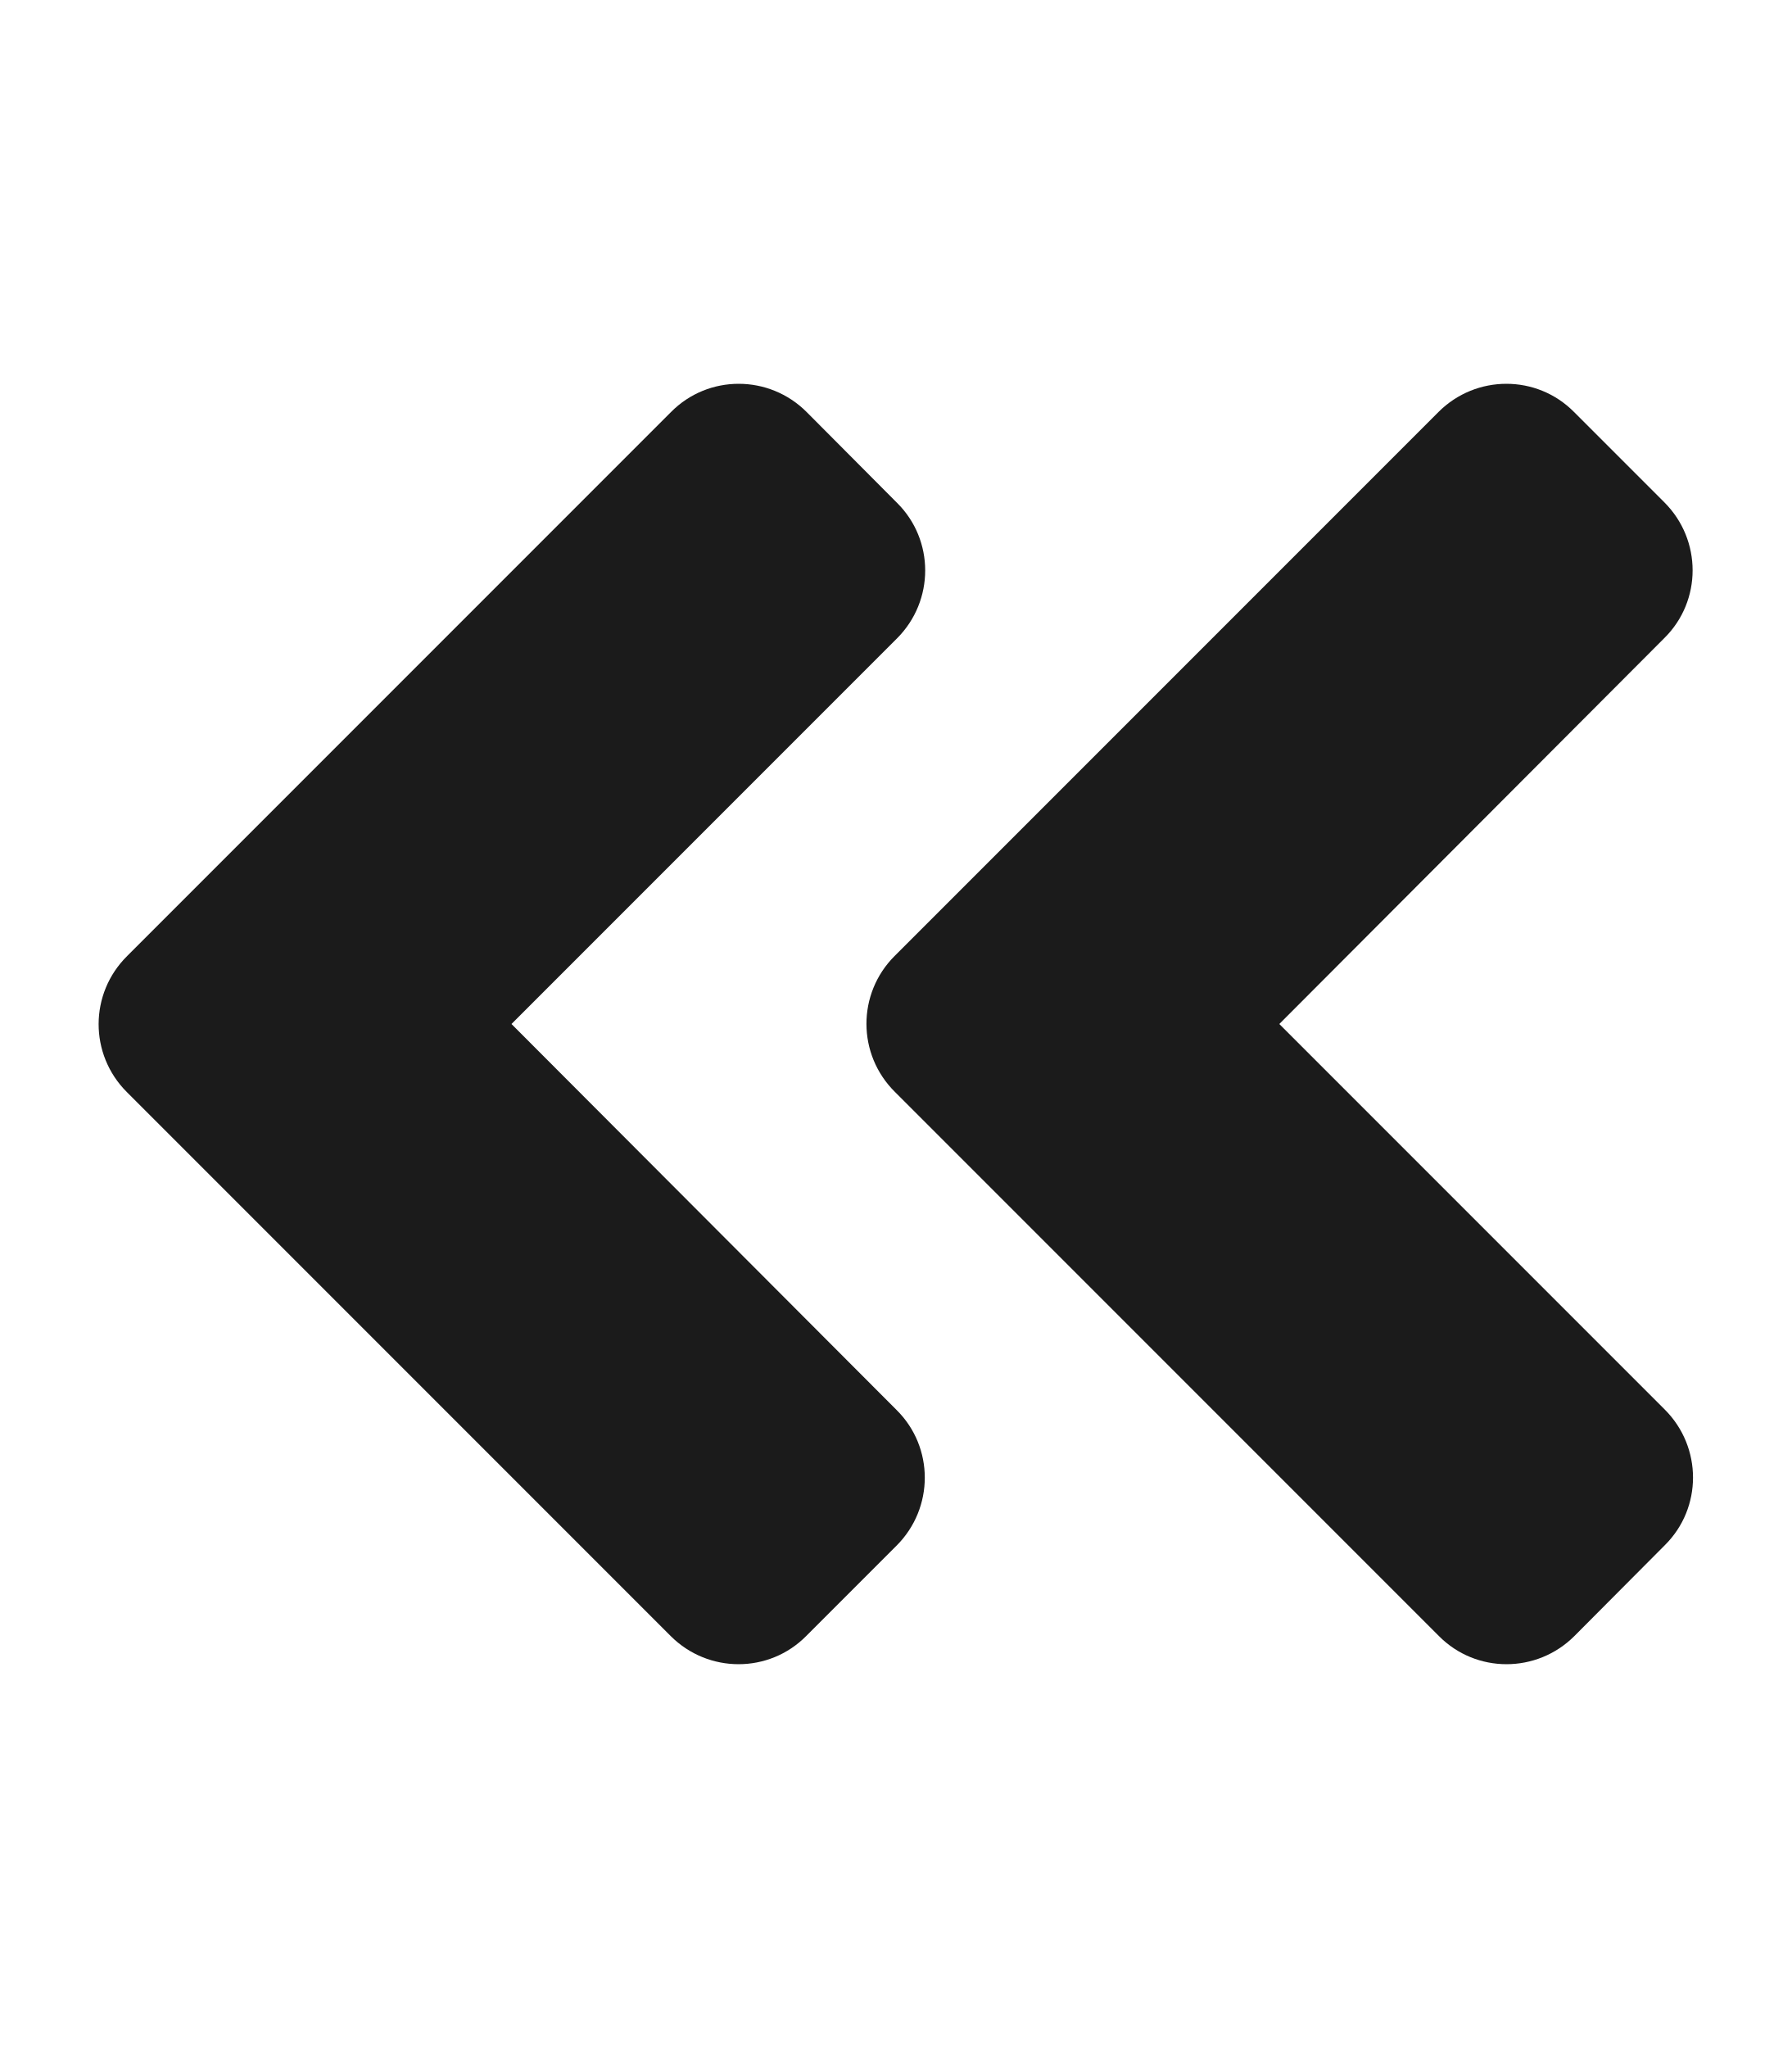
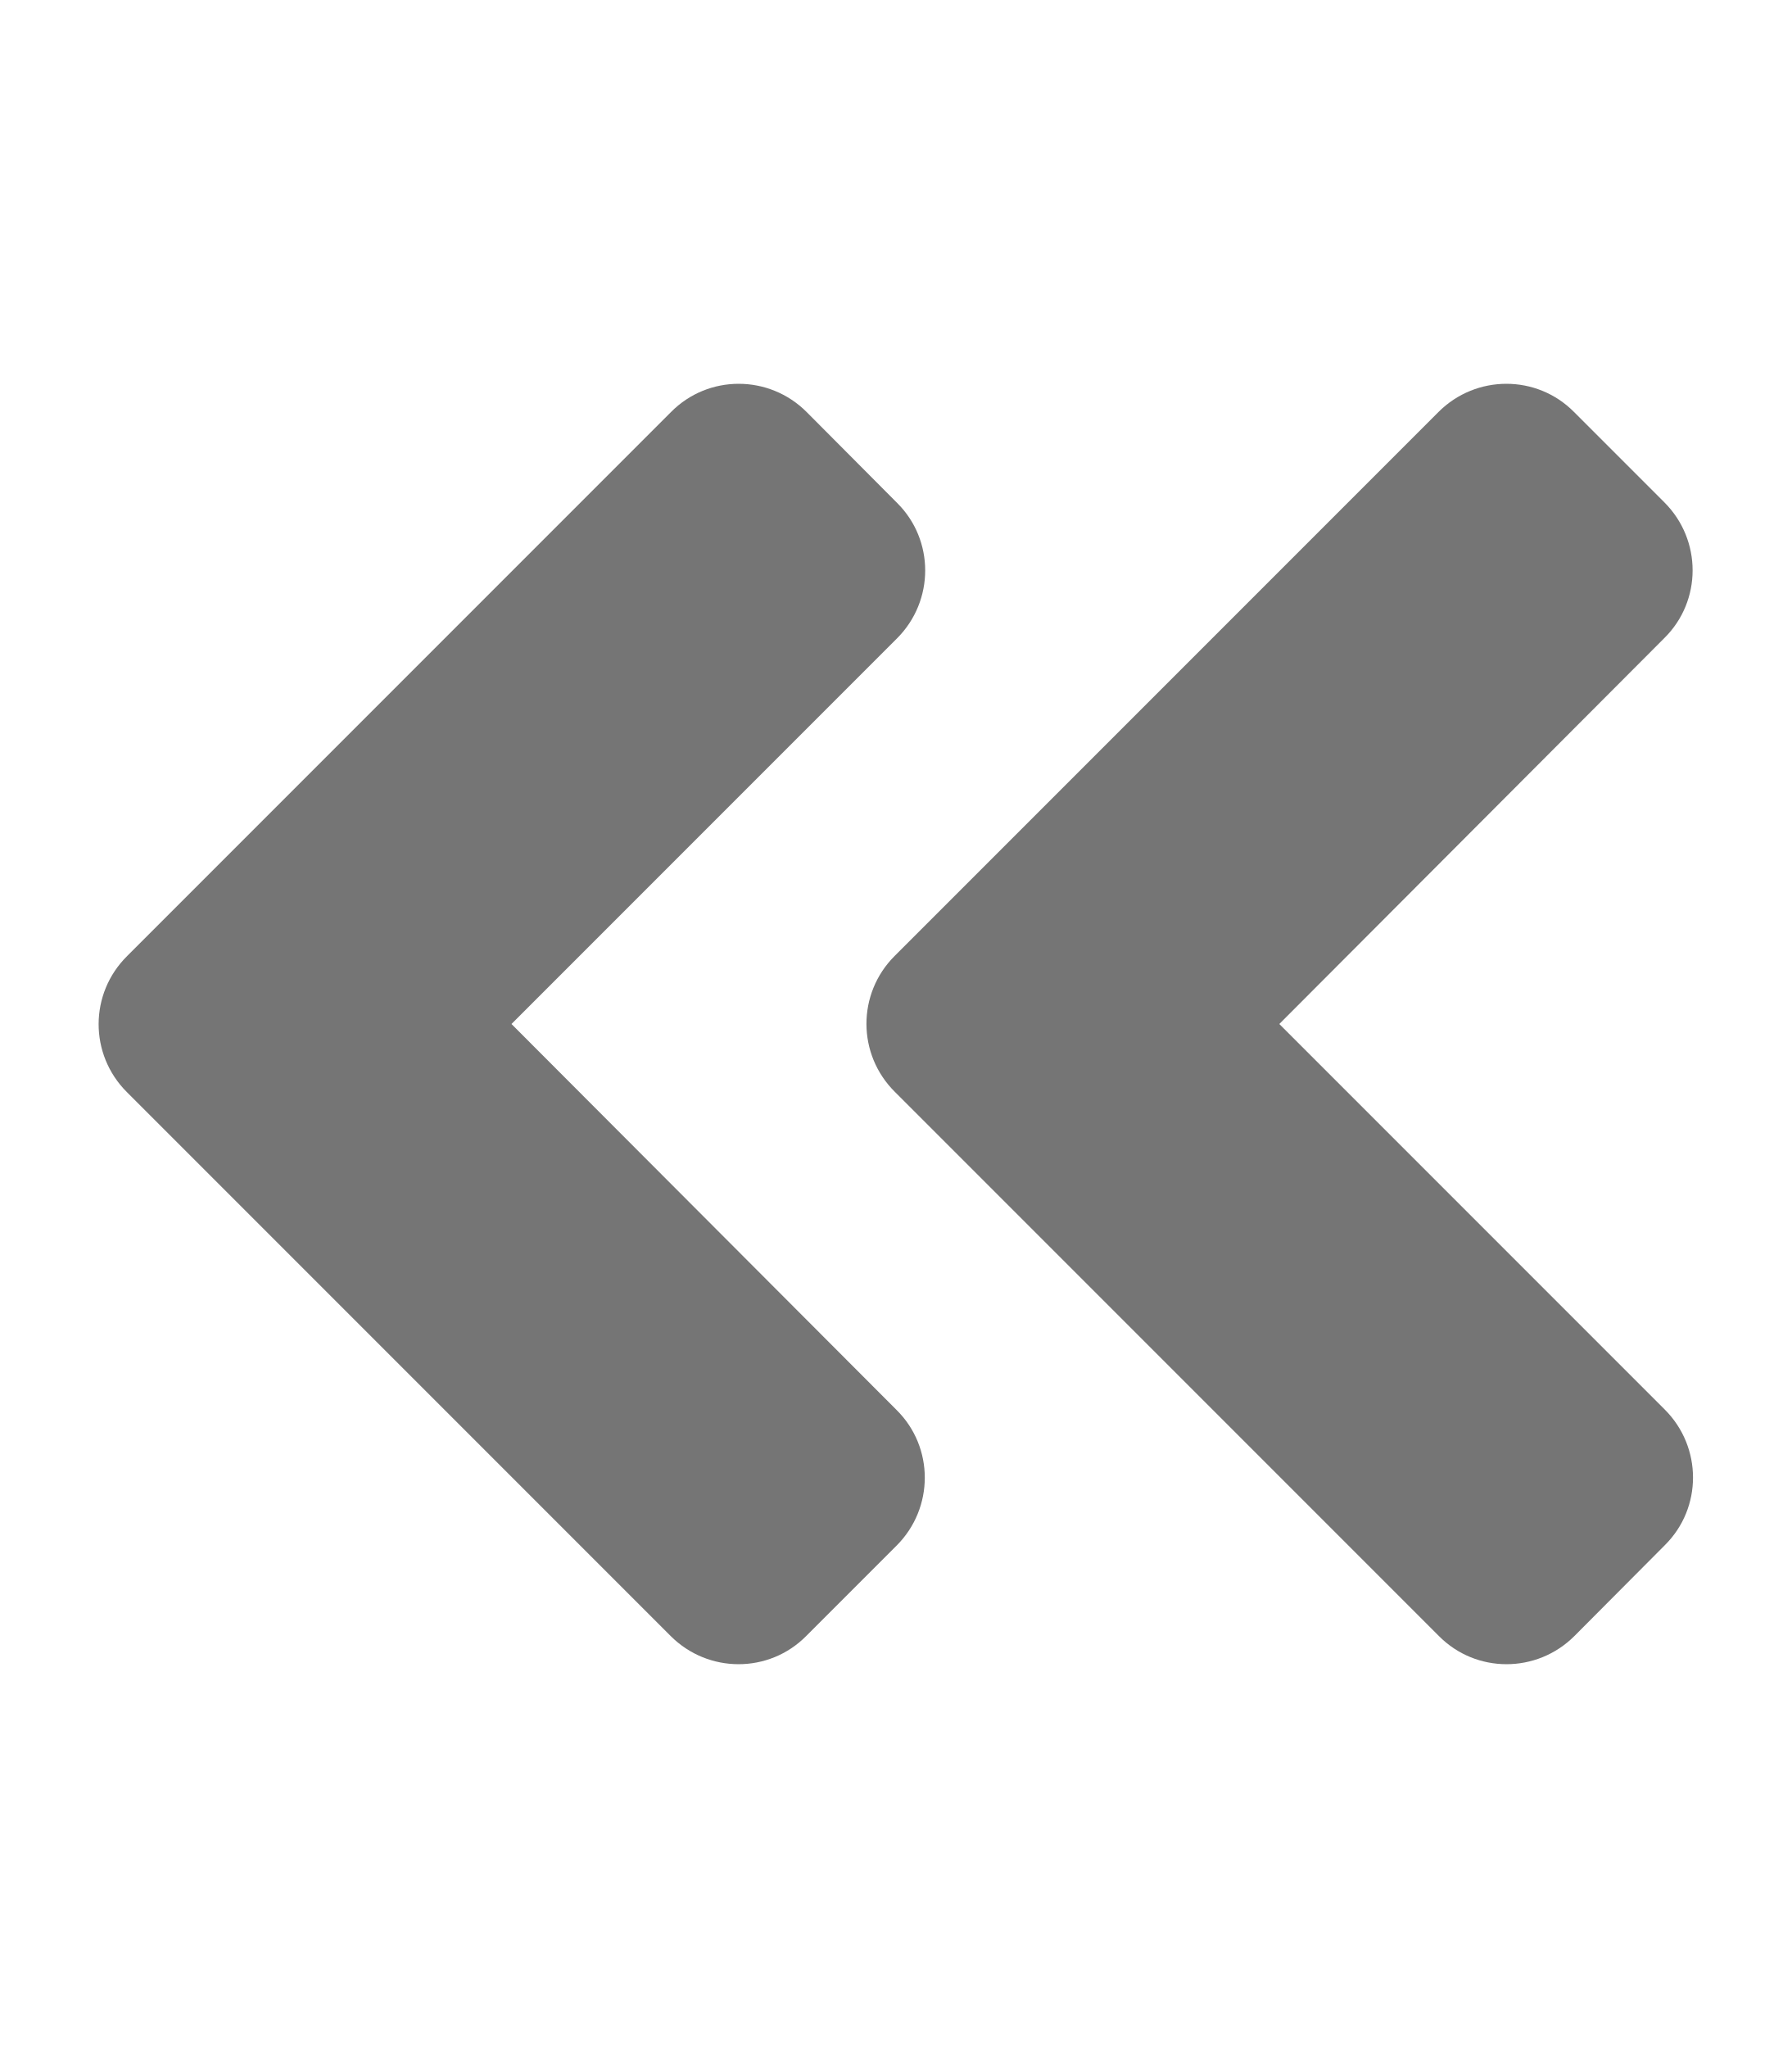
<svg xmlns="http://www.w3.org/2000/svg" aria-hidden="true" focusable="false" data-prefix="fas" data-icon="angle-double-left" class="svg-inline--fa fa-angle-double-left fa-w-14" role="img" viewBox="0 0 448 512">
-   <path fill="#1b1b1b" d="M223.7 239l136-136c9.4-9.4 24.6-9.4 33.9 0l22.6 22.6c9.4 9.4 9.4 24.6 0 33.9L319.9 256l96.4 96.4c9.4 9.4 9.4 24.6 0 33.9L393.7 409c-9.4 9.4-24.6 9.4-33.9 0l-136-136c-9.5-9.4-9.5-24.6-.1-34zm-192 34l136 136c9.4 9.4 24.6 9.4 33.9 0l22.6-22.6c9.4-9.4 9.4-24.6 0-33.9L127.9 256l96.4-96.4c9.4-9.4 9.4-24.6 0-33.9L201.7 103c-9.4-9.4-24.6-9.4-33.9 0l-136 136c-9.5 9.4-9.5 24.6-.1 34z" />
+   <path fill="#757575" d="M223.7 239l136-136c9.4-9.4 24.6-9.4 33.9 0l22.6 22.6c9.4 9.4 9.4 24.6 0 33.9L319.9 256l96.4 96.4c9.4 9.4 9.4 24.6 0 33.9L393.7 409c-9.4 9.4-24.6 9.4-33.9 0l-136-136c-9.5-9.4-9.5-24.6-.1-34zm-192 34l136 136c9.4 9.4 24.6 9.4 33.9 0l22.6-22.6c9.4-9.4 9.4-24.6 0-33.9L127.9 256l96.4-96.4c9.4-9.4 9.4-24.6 0-33.9L201.7 103c-9.4-9.4-24.6-9.4-33.9 0l-136 136c-9.5 9.4-9.5 24.6-.1 34z" />
</svg>
